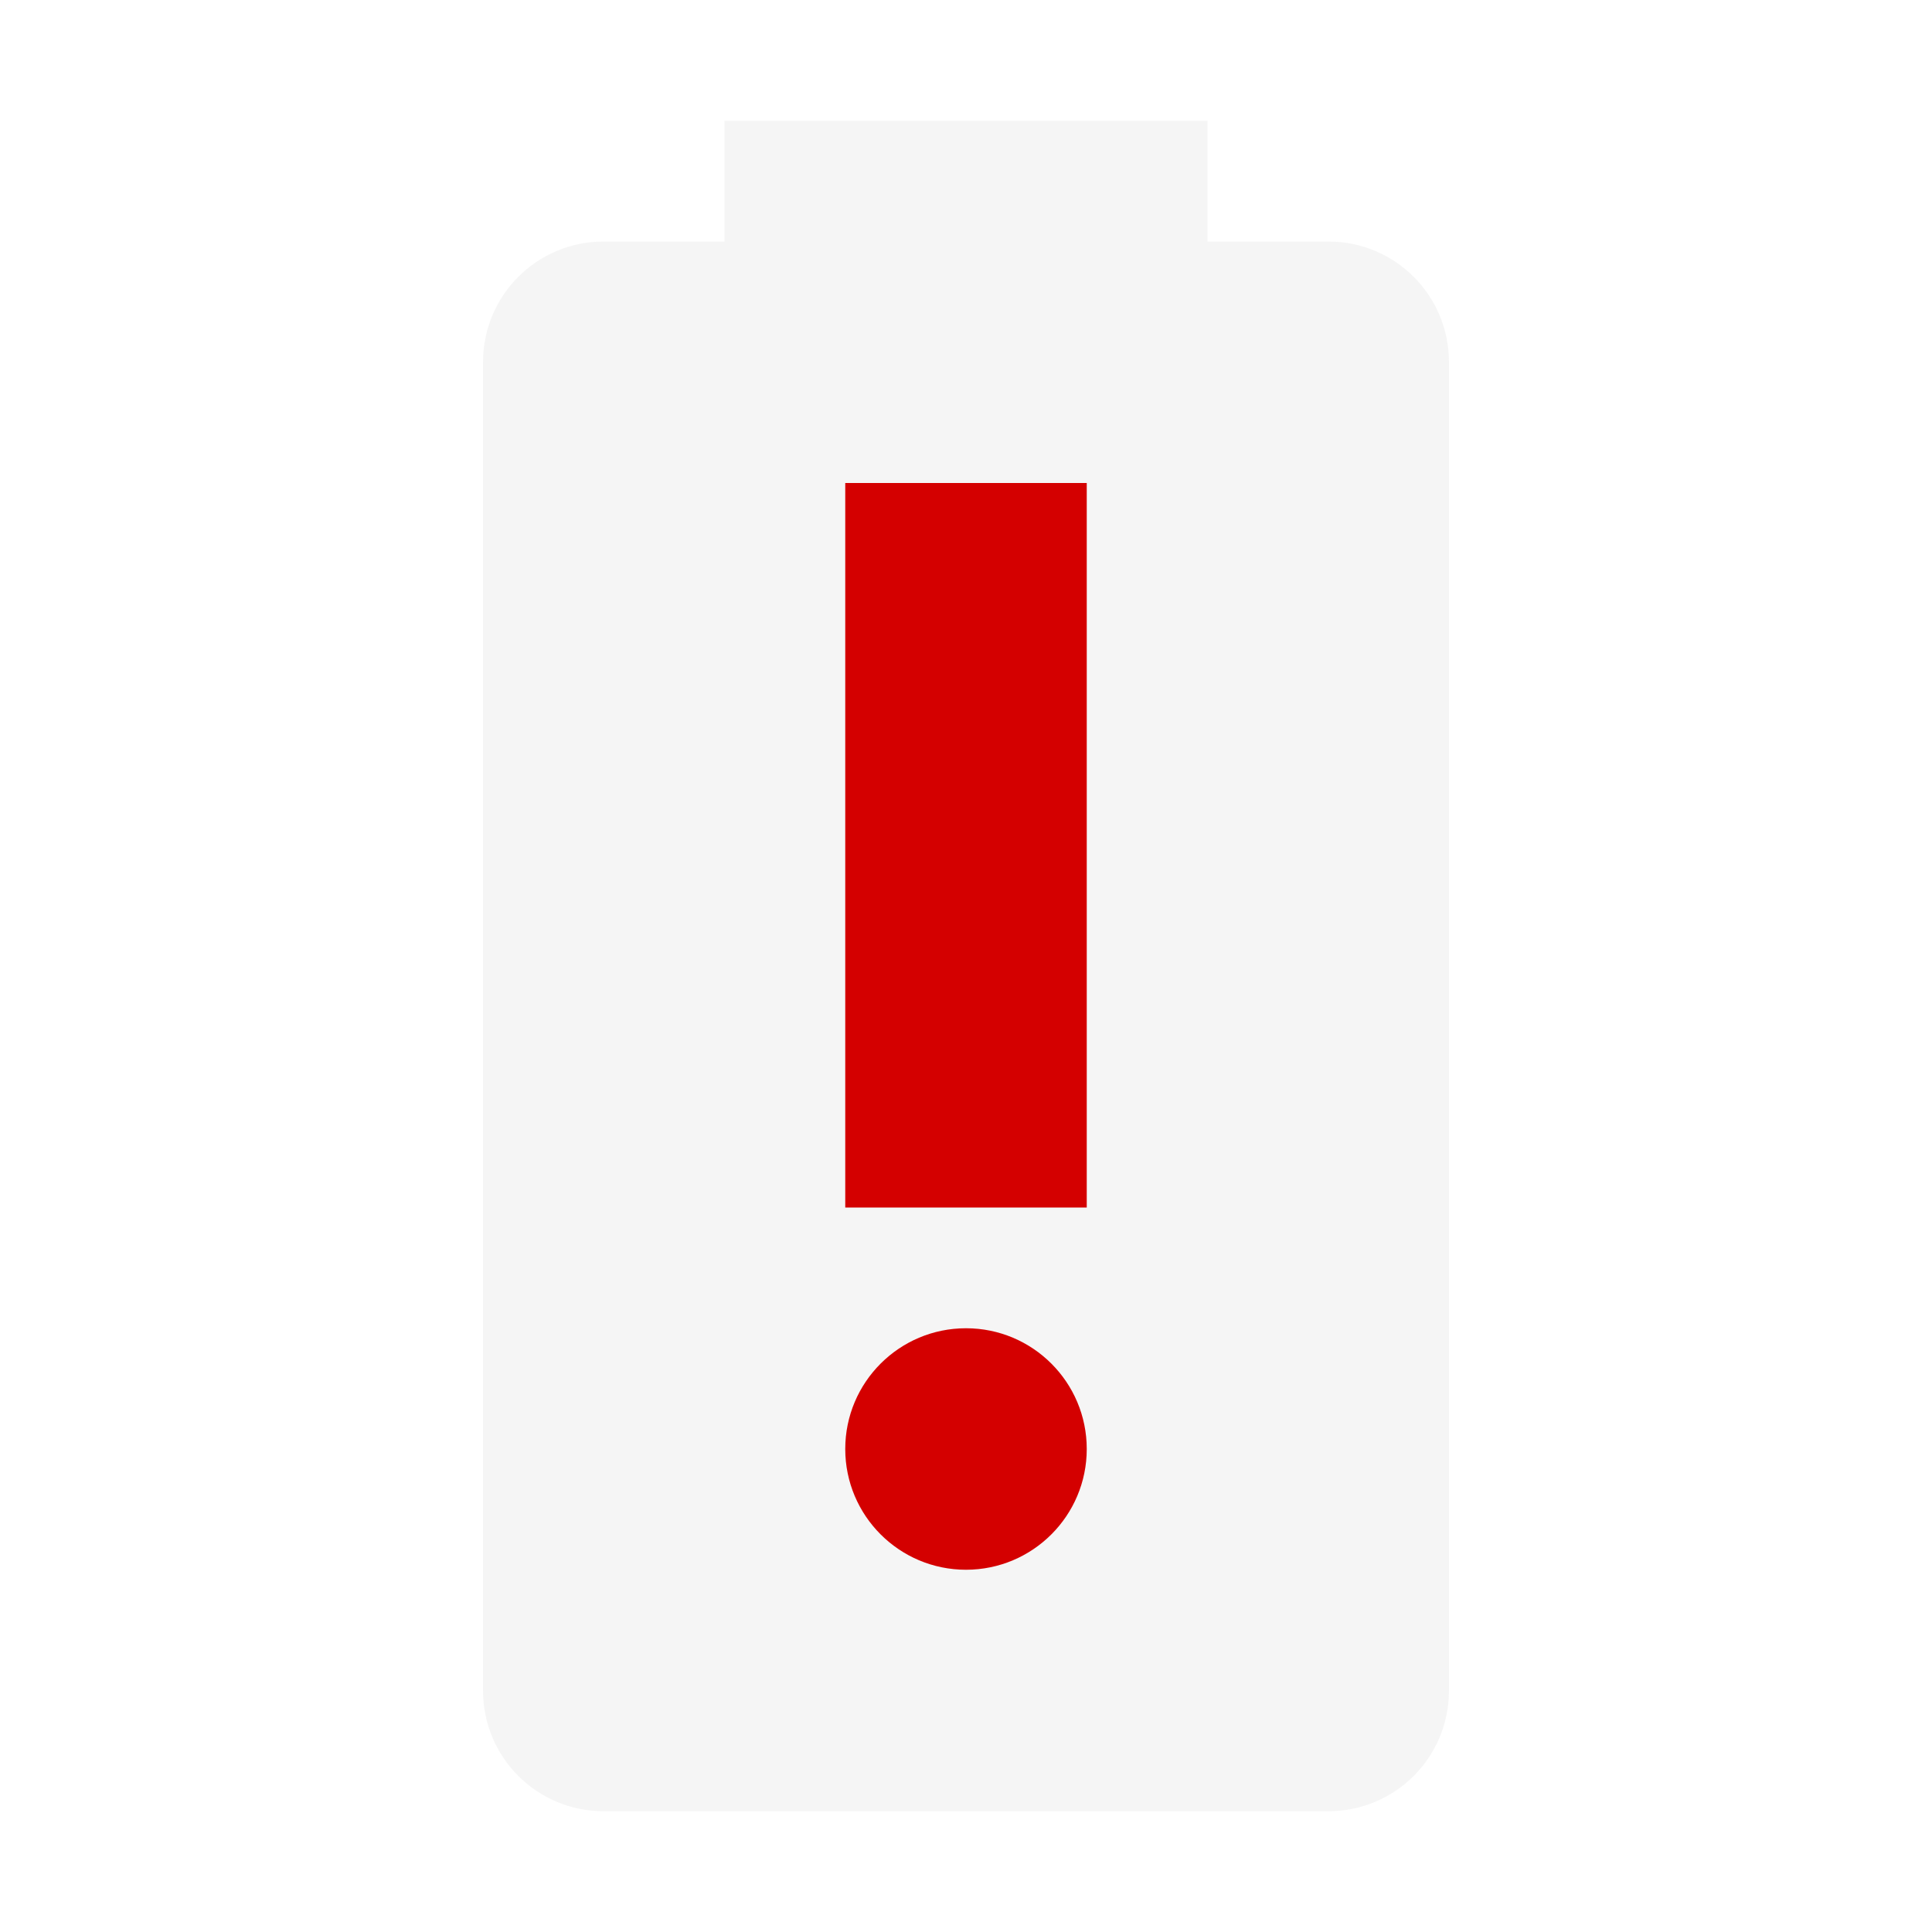
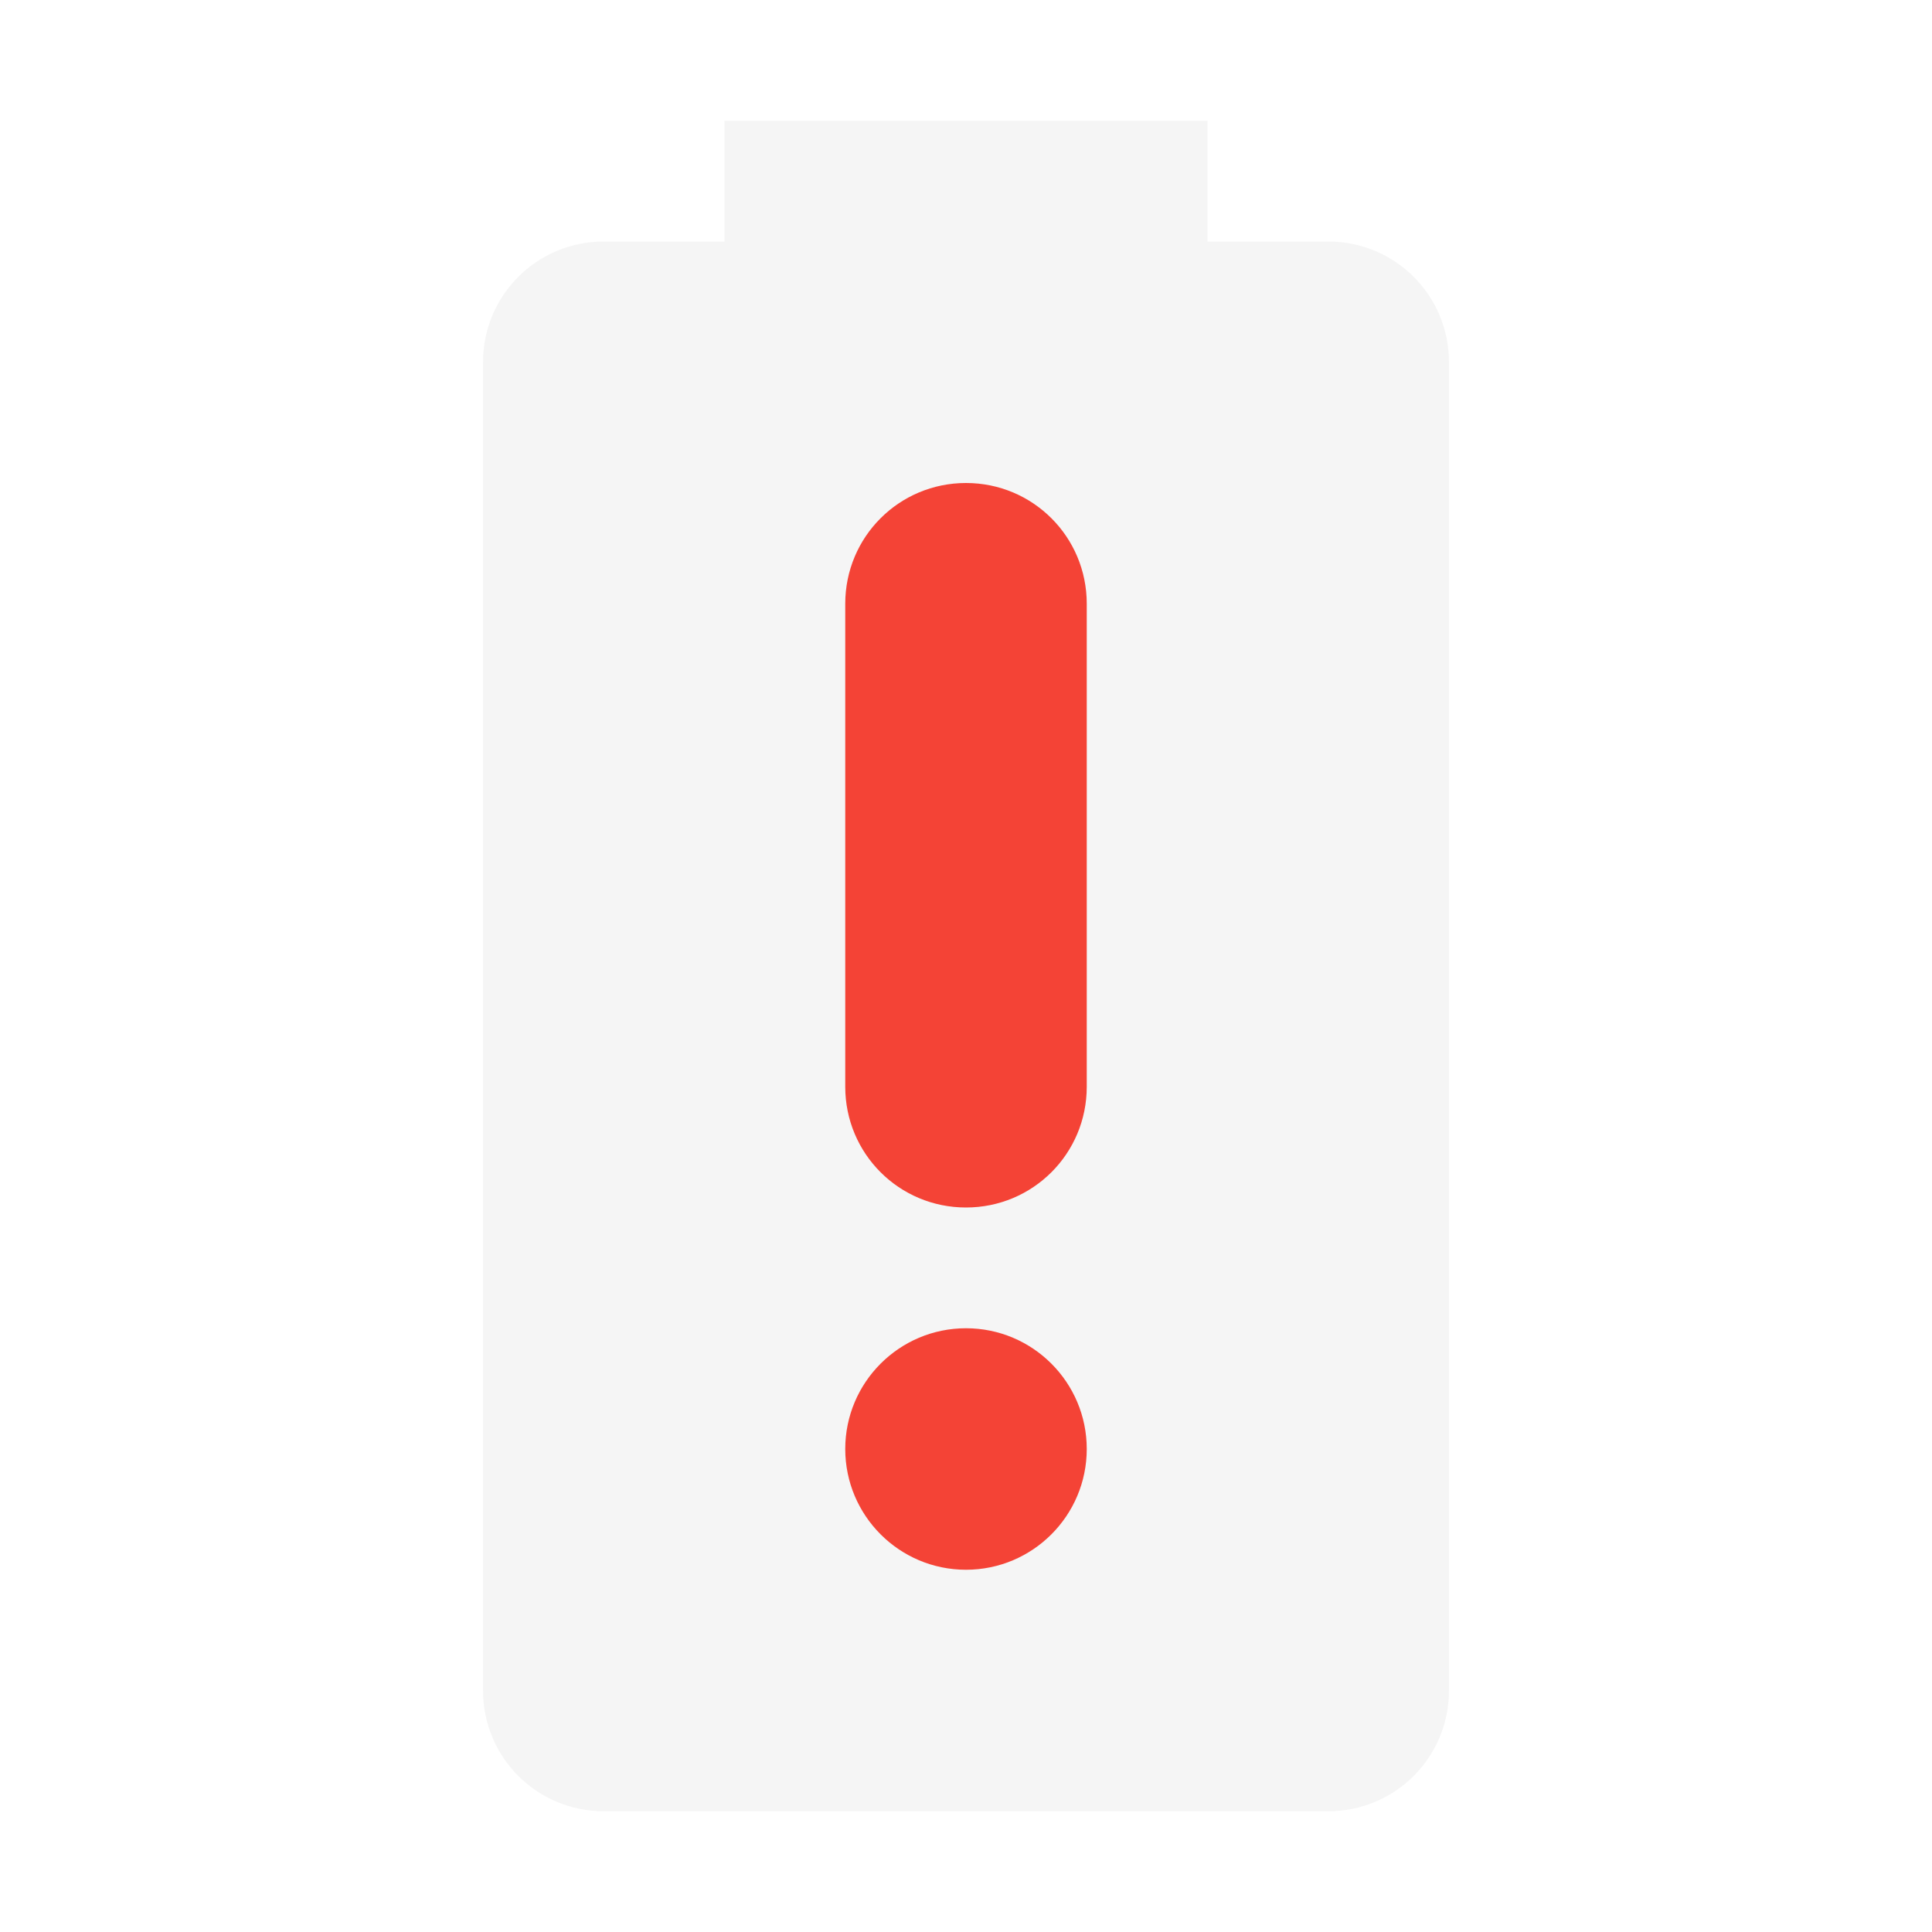
<svg xmlns="http://www.w3.org/2000/svg" width="16" height="16" viewBox="0 0 16 16" version="1.1" id="svg5">
  <defs id="defs2" />
  <path id="rect788" style="fill:#dfdfdf;stroke-width:3;stroke-linecap:round;stroke-linejoin:round;fill-opacity:1;opacity:0.3" d="M 6 1 L 6 2 L 5 2 C 4.446 2 4 2.446 4 3 L 4 14 C 4 14.554 4.446 15 5 15 L 11 15 C 11.554 15 12 14.554 12 14 L 12 3 C 12 2.446 11.554 2 11 2 L 10 2 L 10 1 L 6 1 z " />
-   <path id="path951" style="opacity:1;fill:#d40000;stroke-width:3;stroke-linecap:round;stroke-linejoin:round" d="M 7 4 L 7 10 L 9 10 L 9 4 L 7 4 z M 8 11 A 1 1 0 0 0 7 12 A 1 1 0 0 0 8 13 A 1 1 0 0 0 9 12 A 1 1 0 0 0 8 11 z " />
+   <path id="path951" style="opacity:1;fill:#f44336;stroke-width:3;stroke-linecap:round;stroke-linejoin:round" d="M 8 4 C 7.446 4 7 4.446 7 5 L 7 9 C 7 9.554 7.446 10 8 10 C 8.554 10 9 9.554 9 9 L 9 5 C 9 4.446 8.554 4 8 4 z M 8 11 C 7.448 11 7 11.448 7 12 C 7 12.552 7.448 13 8 13 C 8.552 13 9 12.552 9 12 C 9 11.448 8.552 11 8 11 z " />
</svg>
